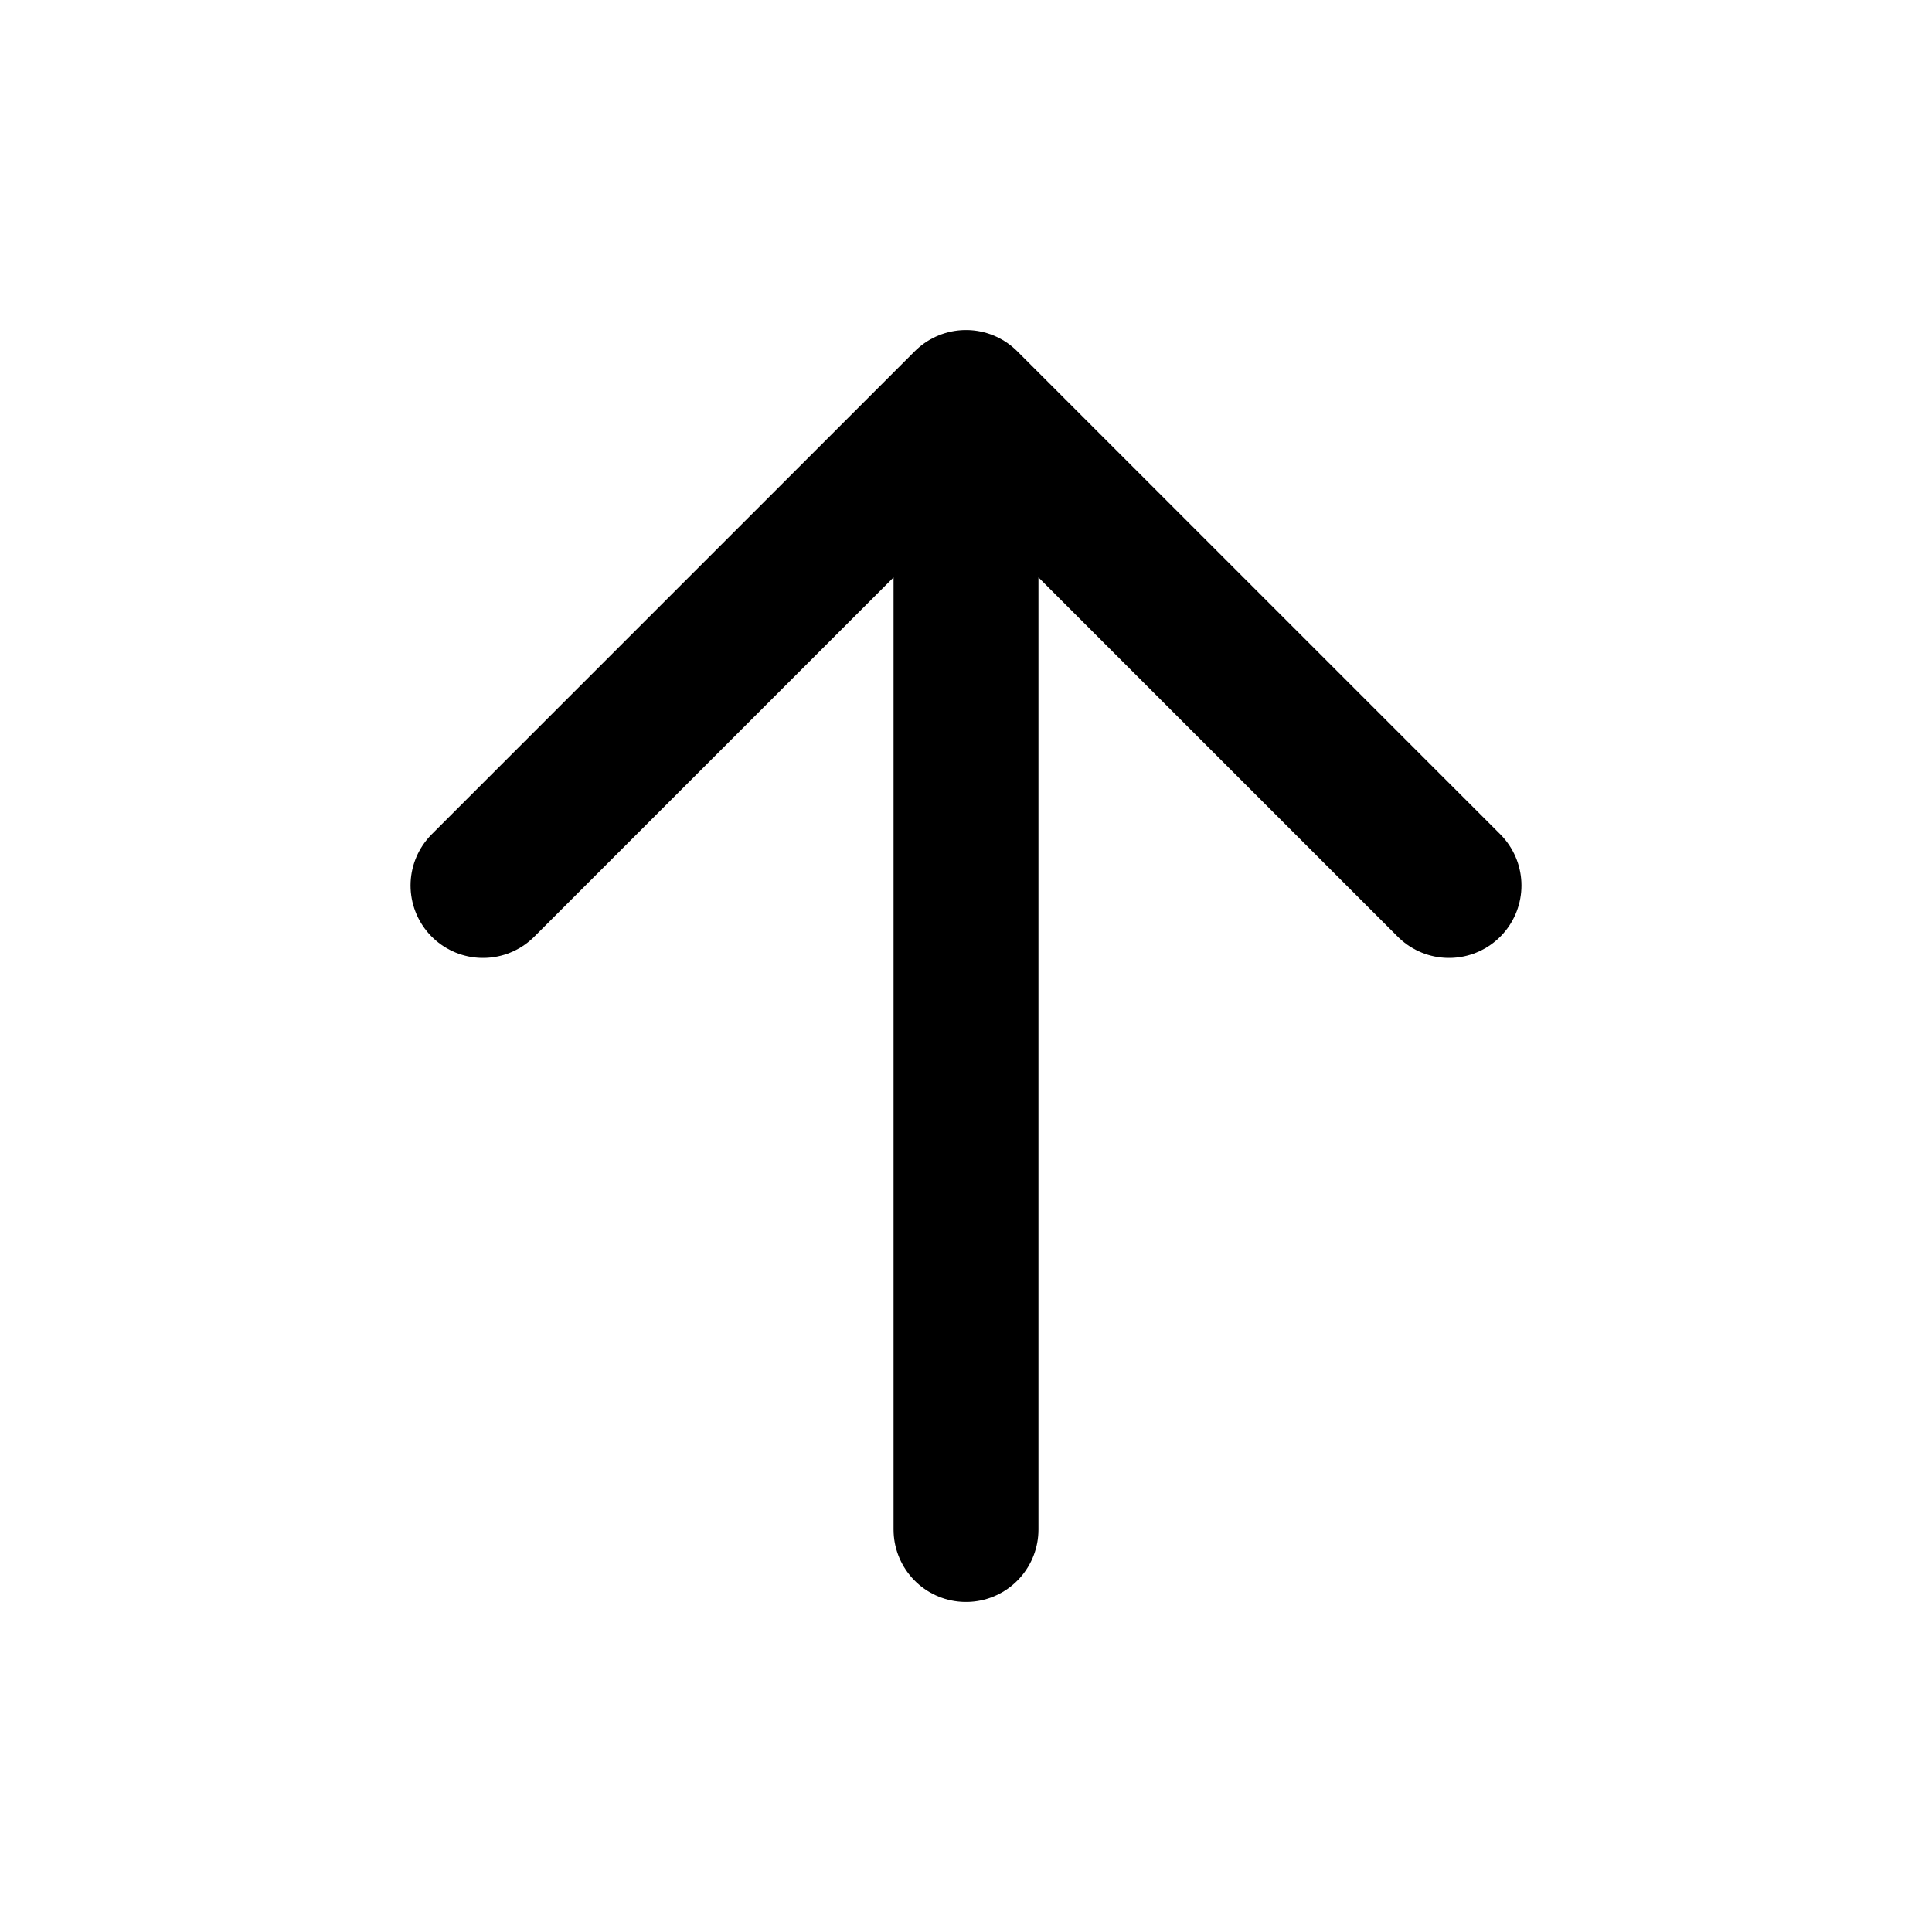
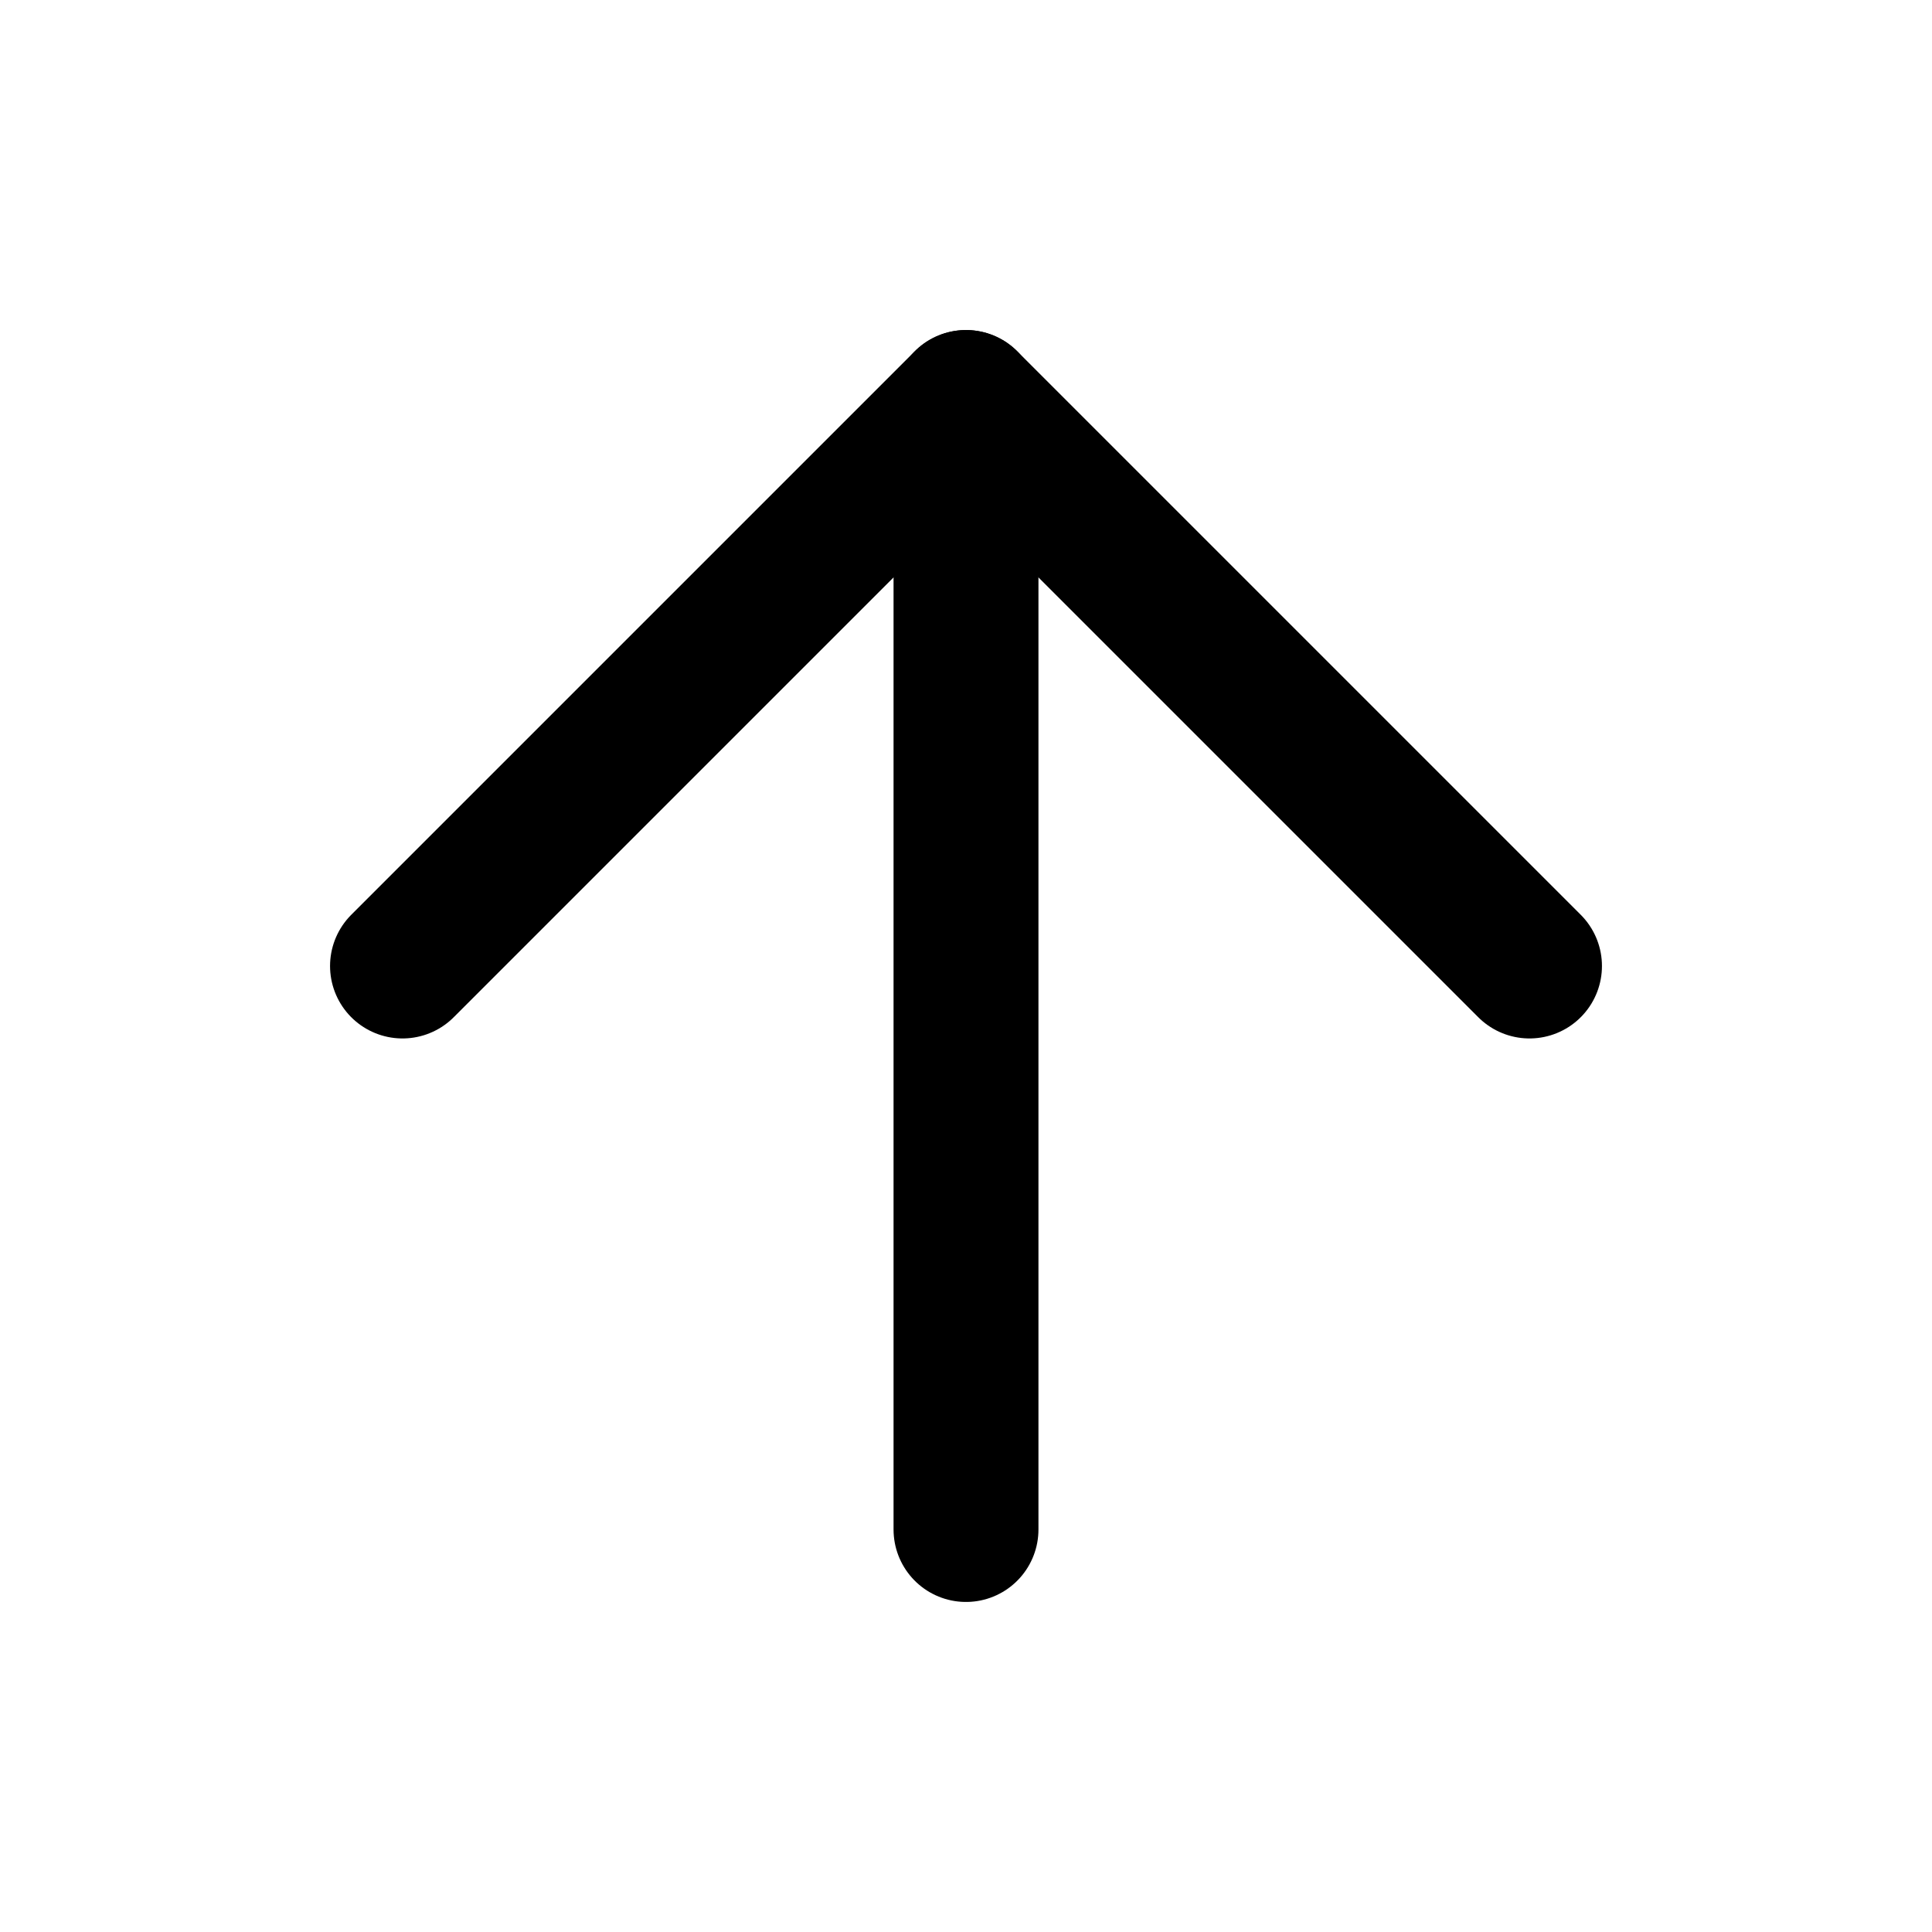
<svg xmlns="http://www.w3.org/2000/svg" viewBox="0 0 24 24" fill="none" stroke="currentColor" stroke-width="1.8" stroke-linecap="round" stroke-linejoin="round">
-   <path d="M12 19V5M6 11l6-6 6 6" />
+   <path d="m5 12 7-7 7 7" />
+   <path d="M12 19V5" />
</svg>
